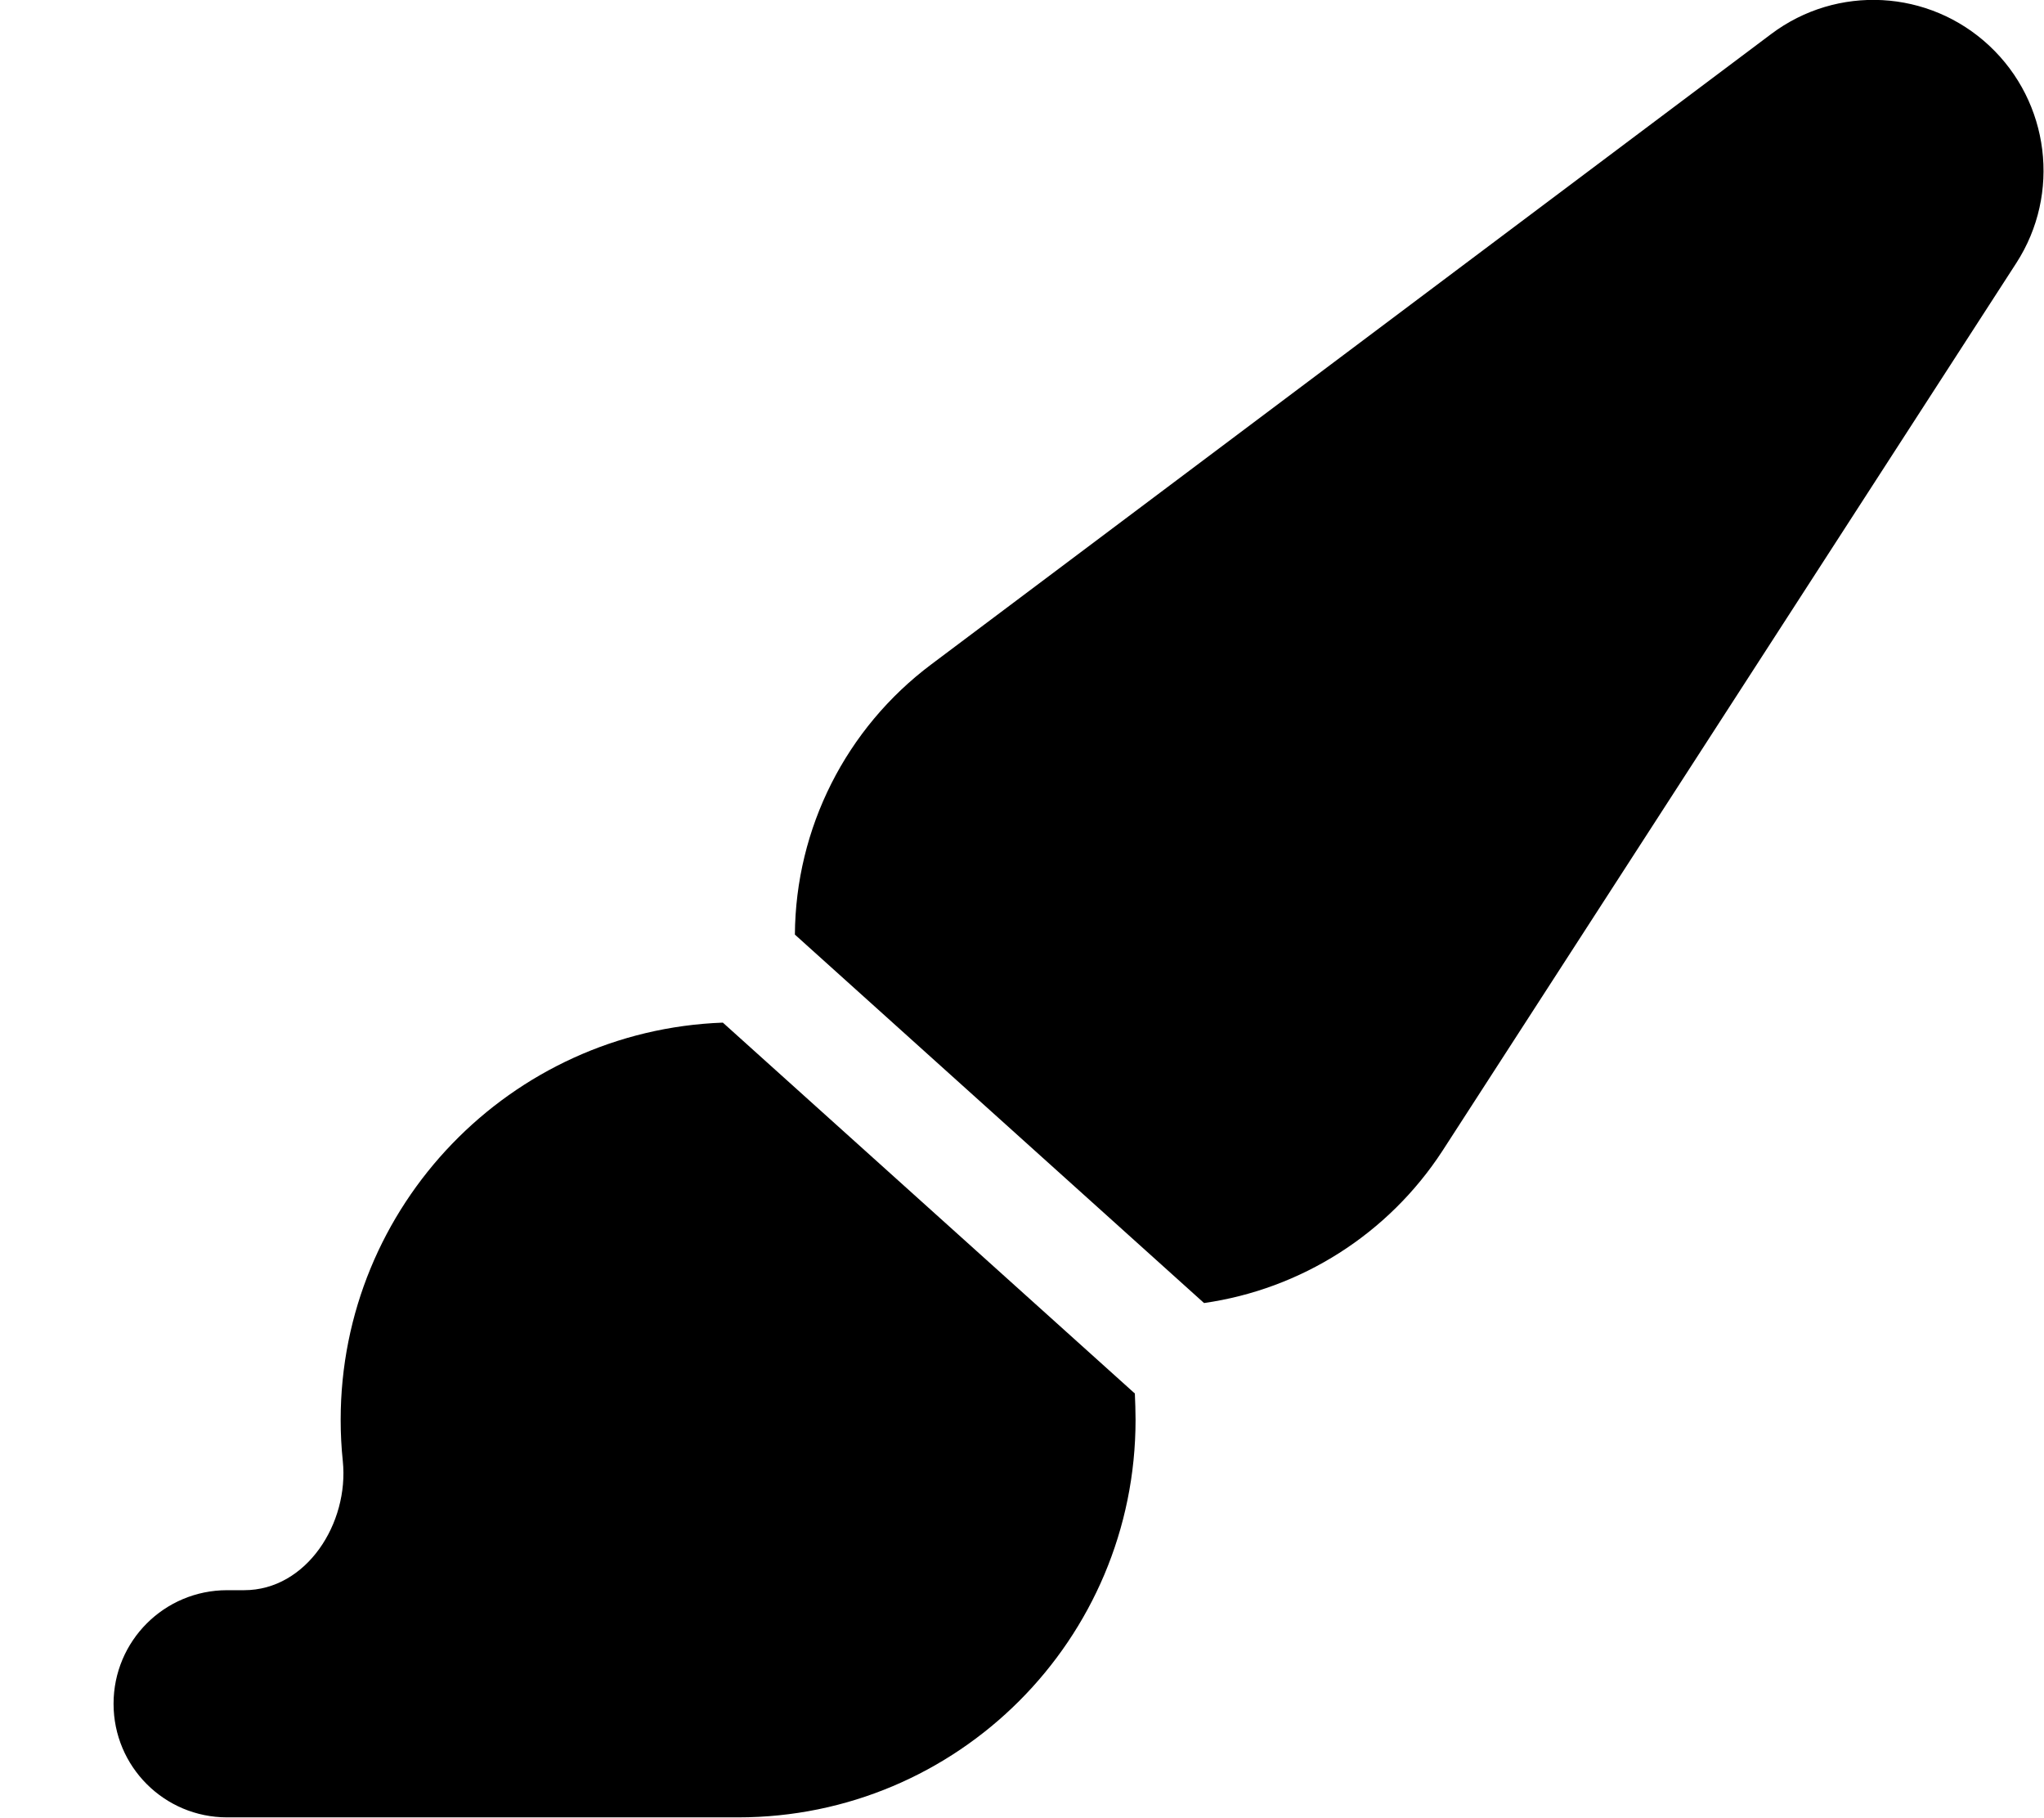
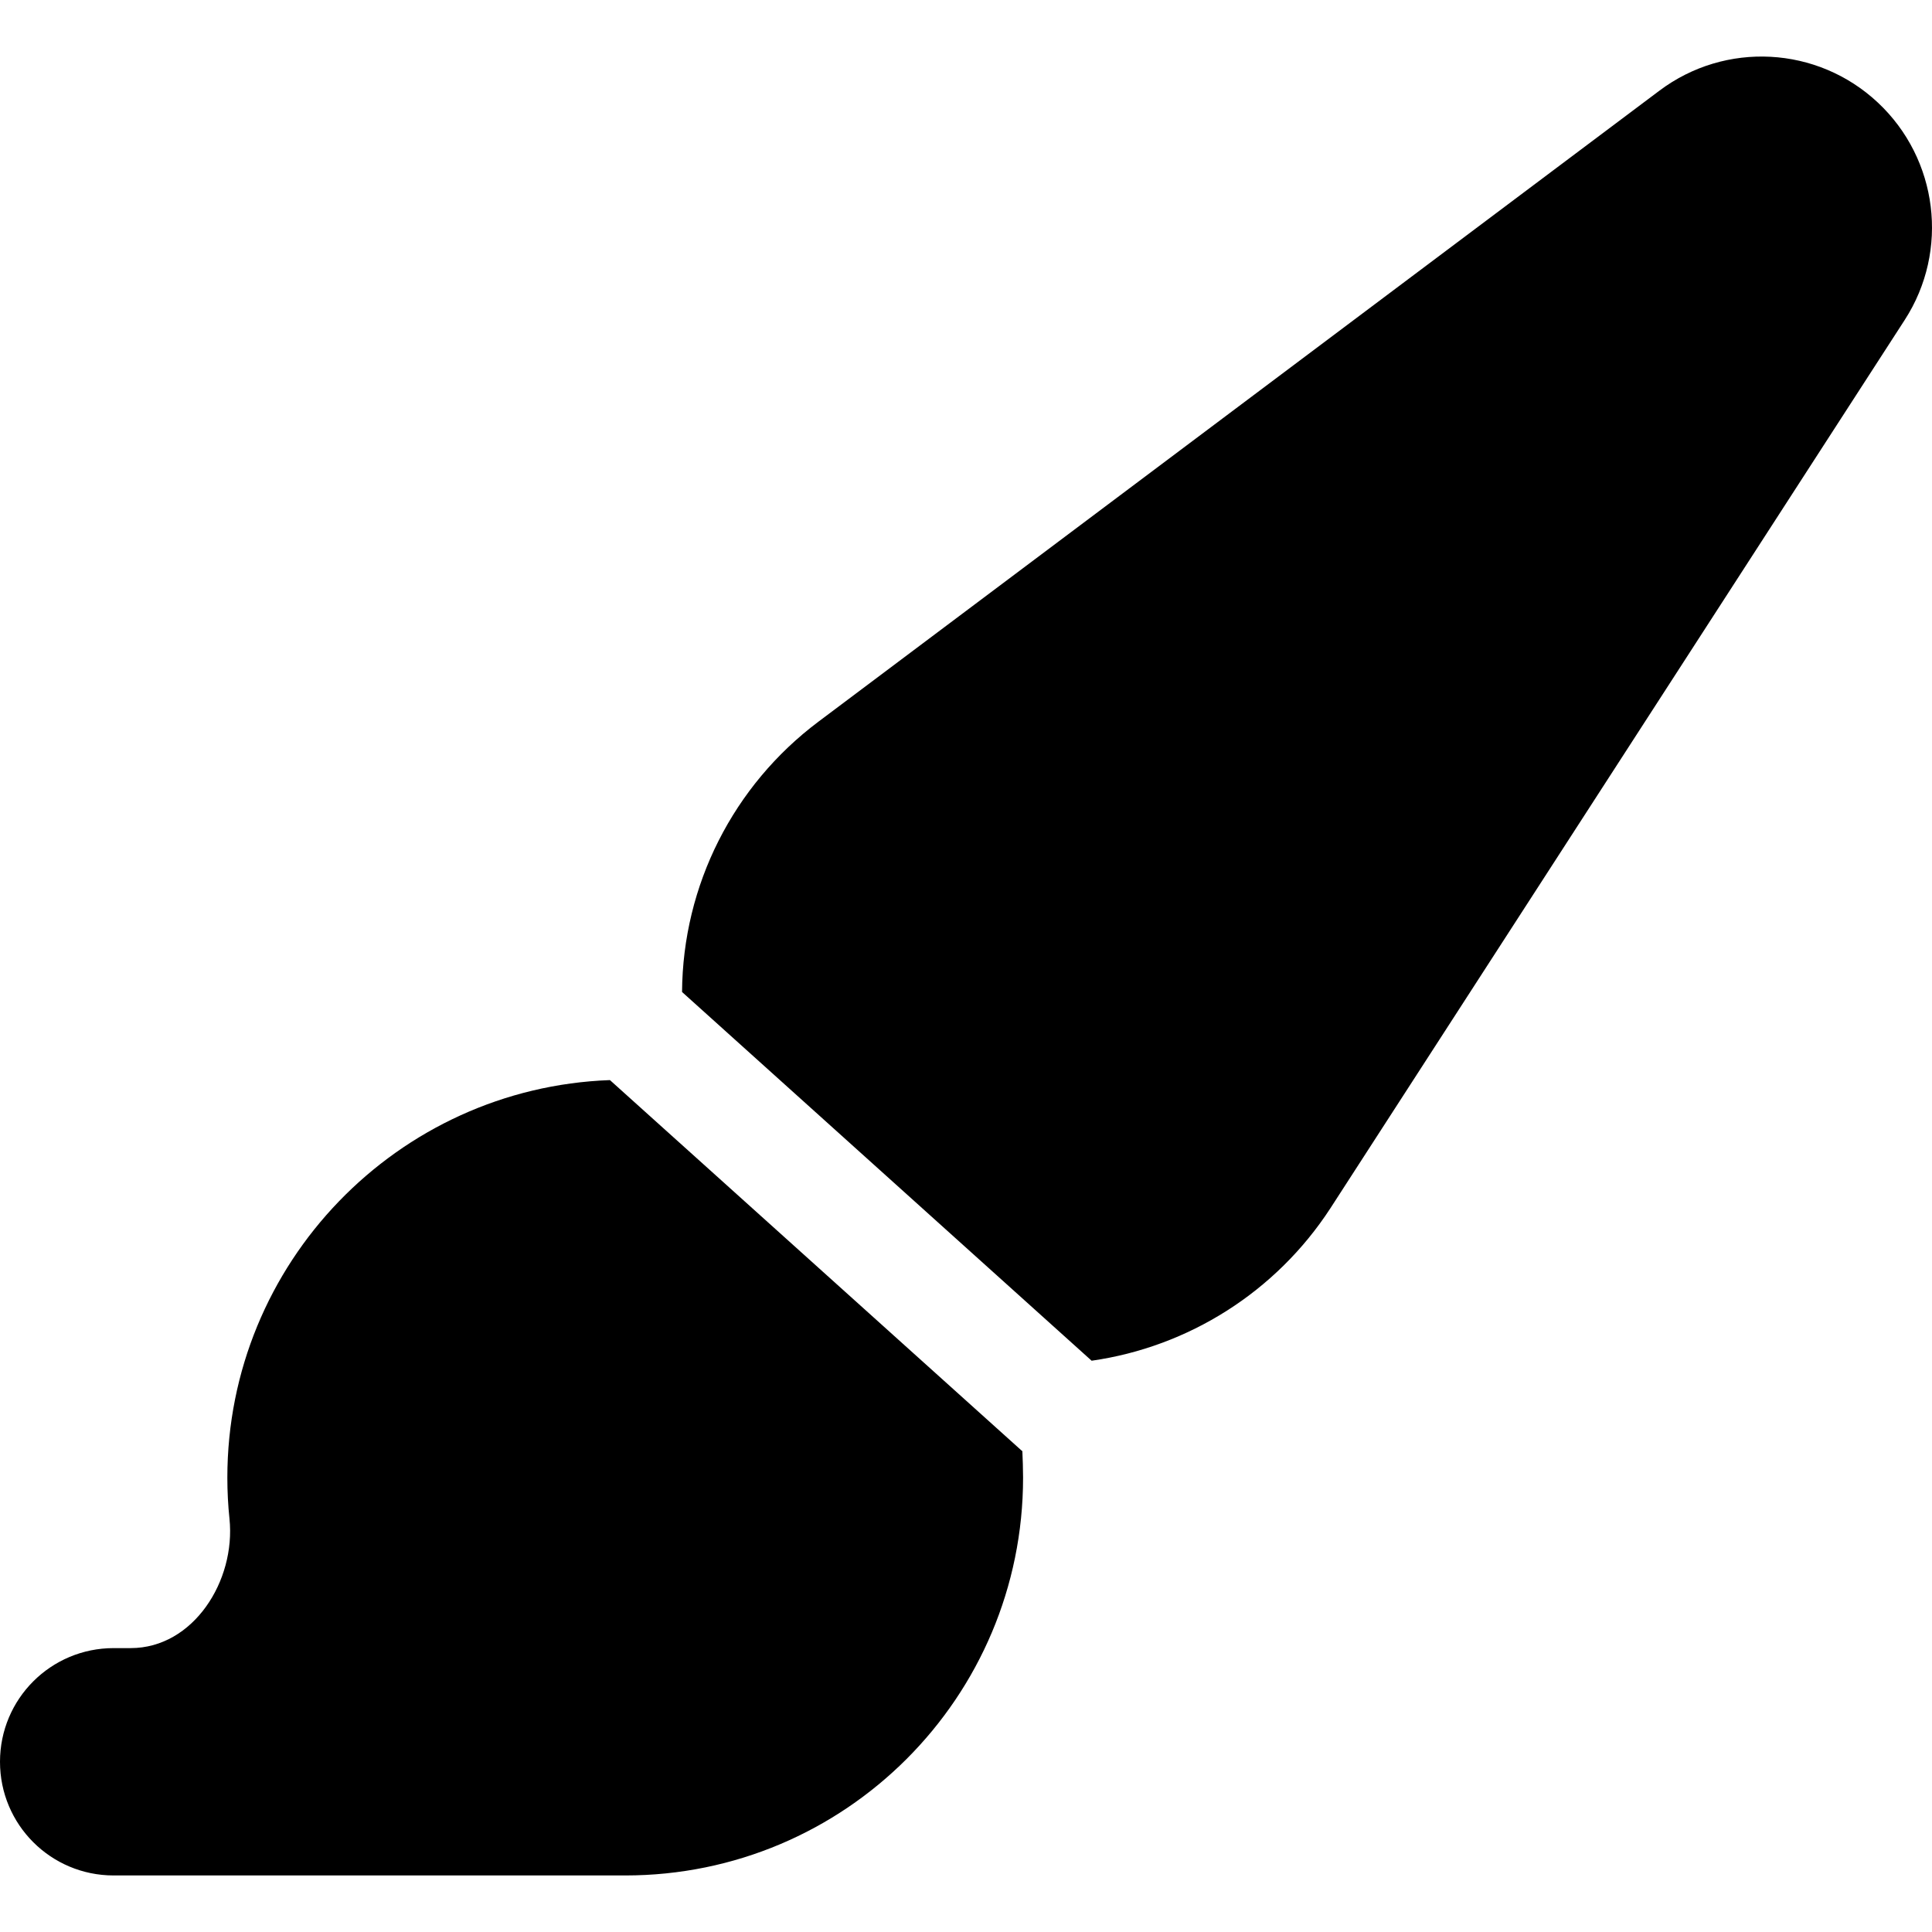
- <svg xmlns="http://www.w3.org/2000/svg" viewBox="0 0 576 512">
-   <path d="M339.3 367.1c27.3-3.9 51.9-19.4 67.2-42.9L568.2 74.1c12.6-19.5 9.4-45.3-7.6-61.2S517.7-4.4 499.1 9.6L262.4 187.2c-24 18-38.2 46.1-38.4 76.1L339.3 367.1zm-19.6 25.4l-116-104.4C143.9 290.3 96 339.6 96 400c0 3.9 .2 7.8 .6 11.6C98.4 429.1 86.4 448 68.8 448L64 448c-17.7 0-32 14.3-32 32s14.3 32 32 32l144 0c61.9 0 112-50.1 112-112c0-2.5-.1-5-.2-7.5z" />
+ <svg xmlns="http://www.w3.org/2000/svg" viewBox="0 0 543.868 543.868" version="1.1" id="svg1" width="543.868" height="543.868">
+   <defs id="defs1" />
+   <path d="m 307.3,383.05 c 27.3,-3.9 51.9,-19.4 67.2,-42.9 l 161.7,-250.1 c 12.6,-19.5 9.4,-45.3 -7.6,-61.2 -17,-15.9 -42.9,-17.3 -61.5,-3.3 l -236.7,177.6 c -24,18 -38.2,46.1 -38.4,76.1 z m -19.6,25.4 -116,-104.4 c -59.8,2.2 -107.7,51.5 -107.7,111.9 0,3.9 0.2,7.8 0.6,11.6 1.8,17.5 -10.2,36.4 -27.8,36.4 h -4.8 c -17.7,0 -32,14.3 -32,32 0,17.7 14.3,32 32,32 H 176 c 61.9,0 112,-50.1 112,-112 0,-2.5 -0.1,-5 -0.2,-7.5 z" id="path1" />
</svg>
